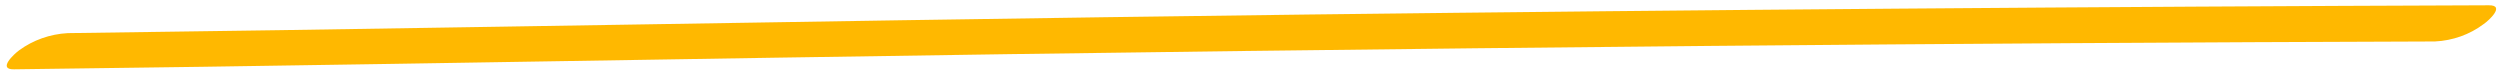
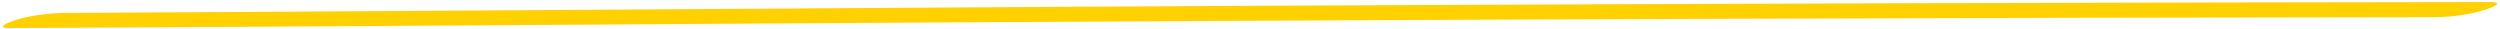
- <svg xmlns="http://www.w3.org/2000/svg" width="370" height="11" viewBox="0 0 370 11" fill="none">
-   <path d="M368.358 0.782C310.125 0.989 251.901 1.444 193.685 2.147C153.354 2.642 113.046 3.318 72.715 3.971C51.818 4.319 30.921 4.63 10.025 4.903C7.409 5.045 4.901 5.931 2.834 7.444C2.115 7.961 -0.426 10.301 2.066 10.258C39.522 9.806 77.001 9.129 114.457 8.542C160.644 7.803 206.806 7.221 252.944 6.796C288.762 6.471 324.572 6.251 360.375 6.136C362.998 6.011 365.514 5.115 367.566 3.573C368.309 3.078 370.85 0.761 368.358 0.782Z" fill="#FFB800" />
+ <svg xmlns="http://www.w3.org/2000/svg" width="883" height="10" viewBox="0 0 883 10" fill="none">
+   <path d="M879.443 0.723C740.194 0.884 600.967 1.294 461.759 1.951C365.317 2.415 268.932 3.059 172.491 3.68C122.523 4.012 72.554 4.307 22.586 4.564C16.331 4.704 10.335 5.588 5.394 7.098C3.674 7.615 -2.401 9.954 3.558 9.912C93.123 9.489 182.746 8.842 272.312 8.284C382.754 7.581 493.139 7.035 603.466 6.647C689.115 6.35 774.745 6.158 860.358 6.071C866.631 5.948 872.644 5.053 877.55 3.513C879.326 3.019 885.401 0.703 879.443 0.723Z" fill="#FFD100" />
</svg>
